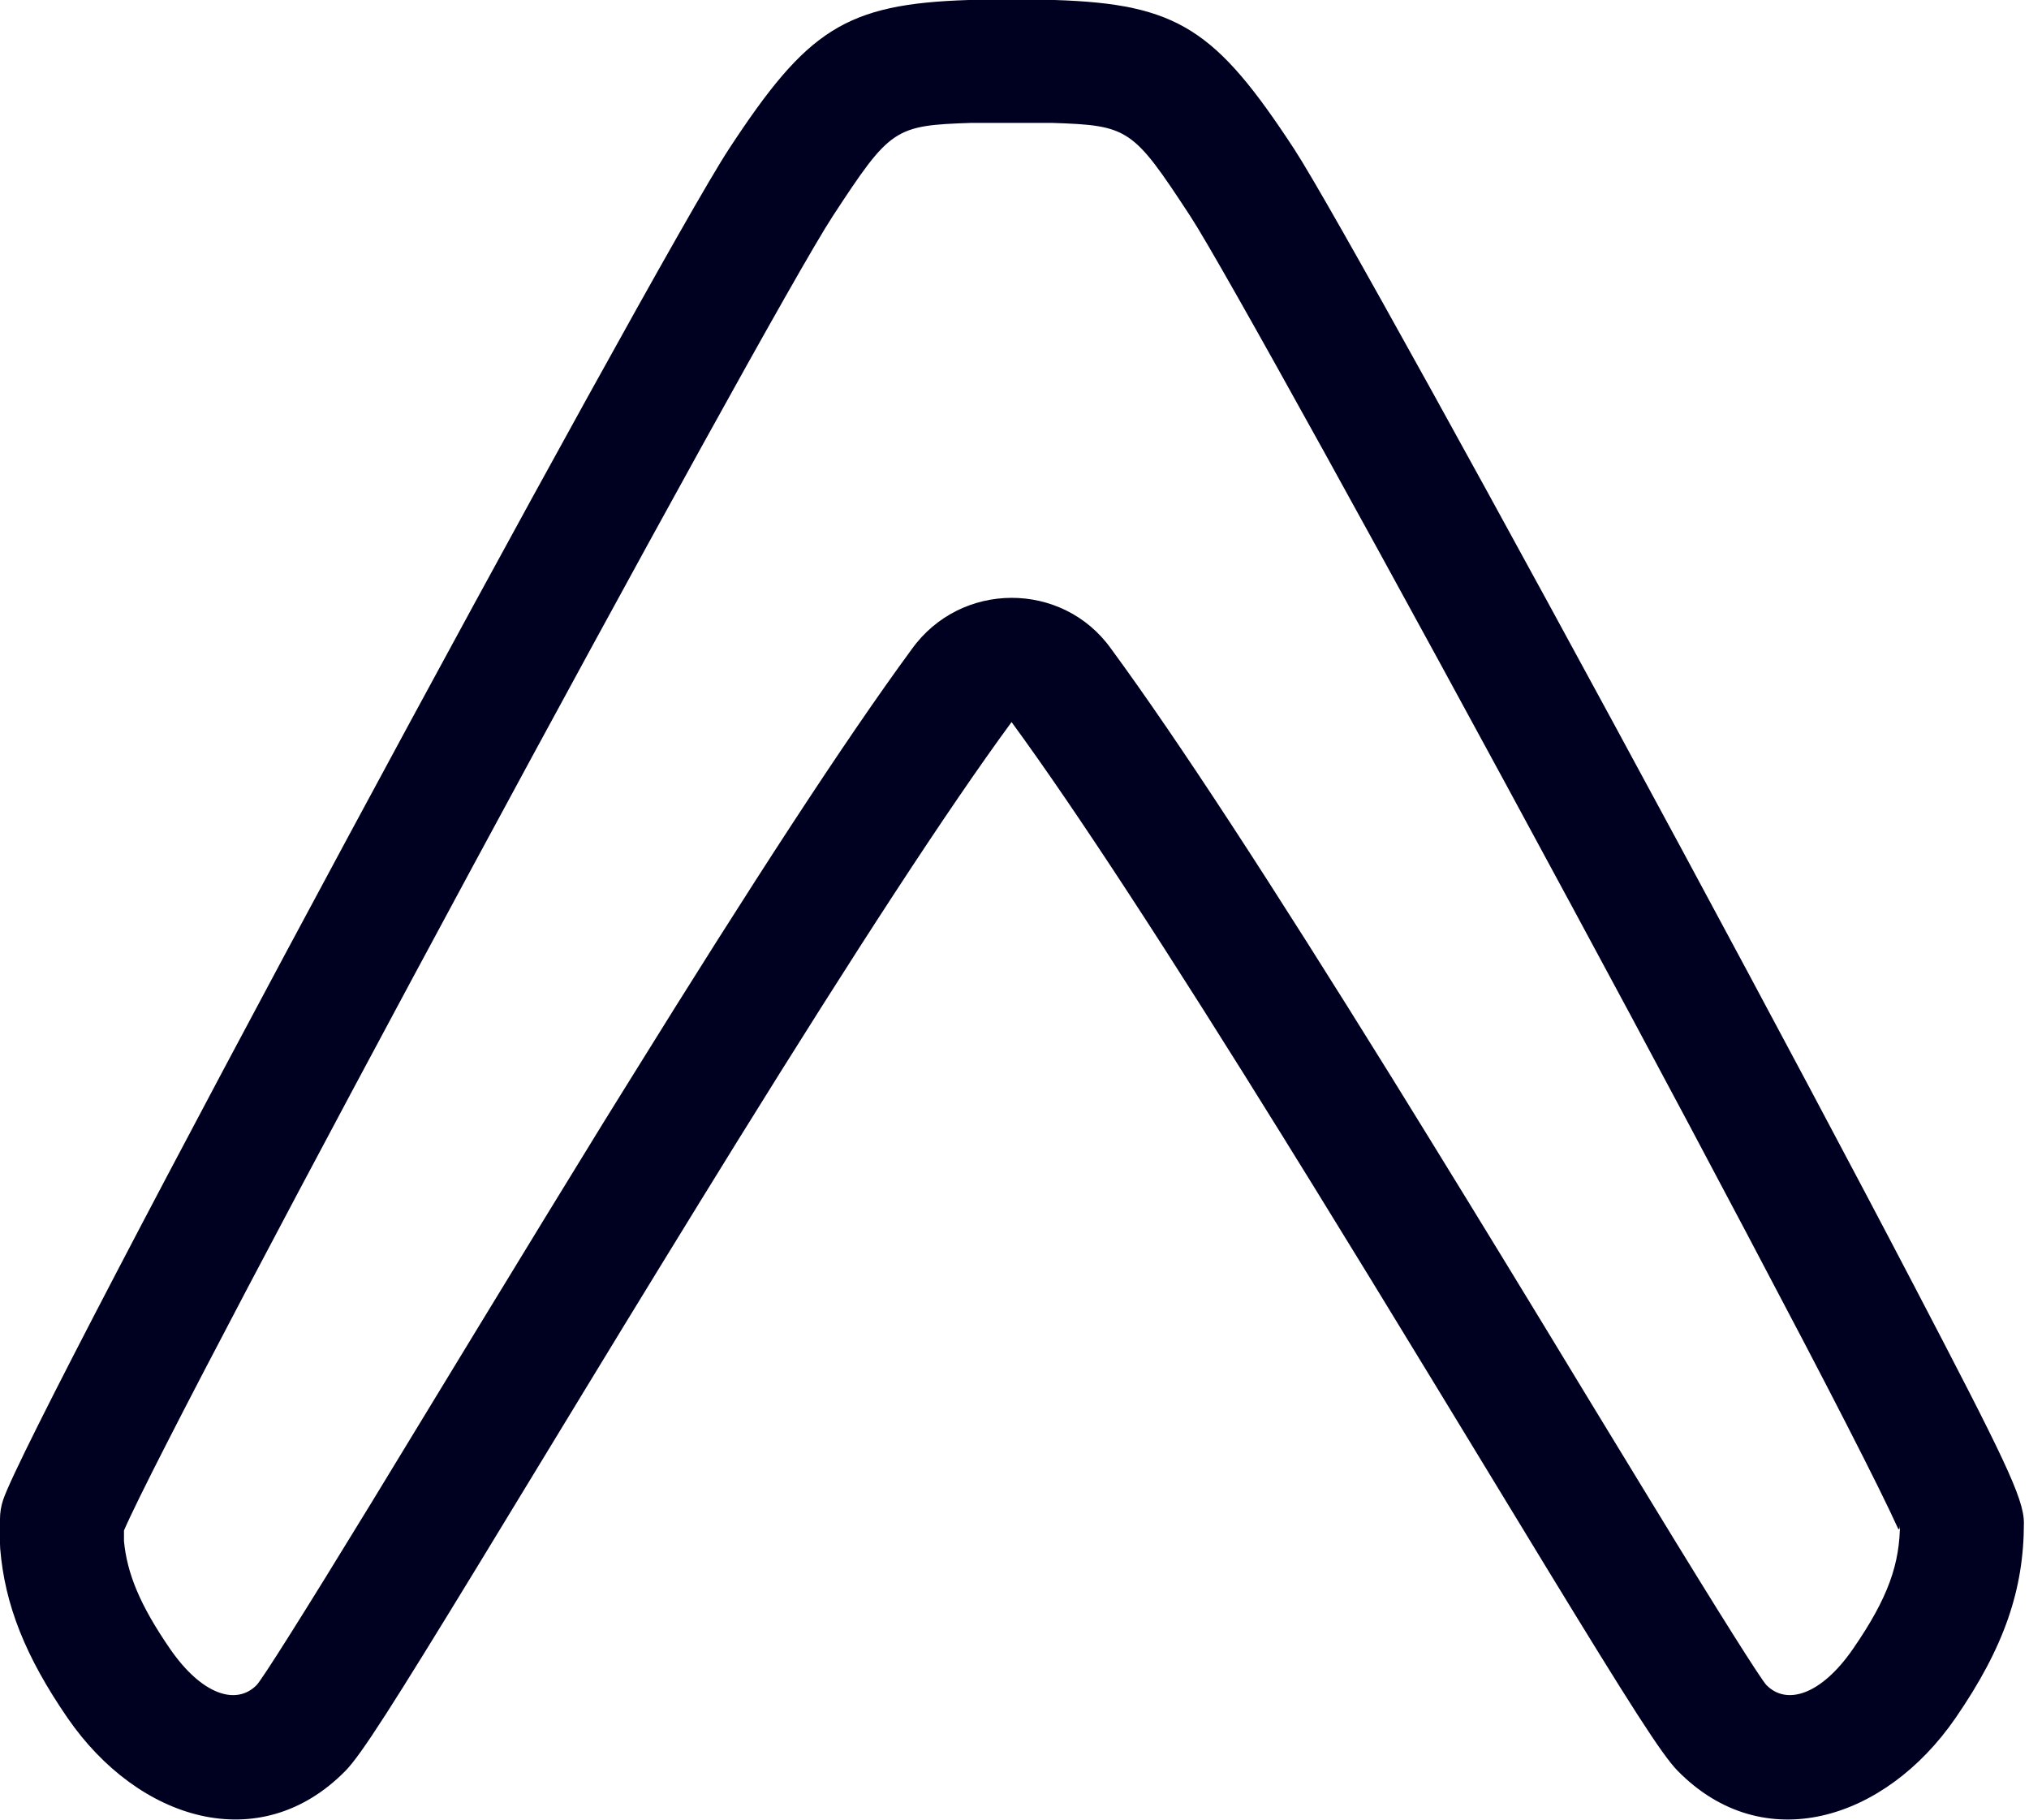
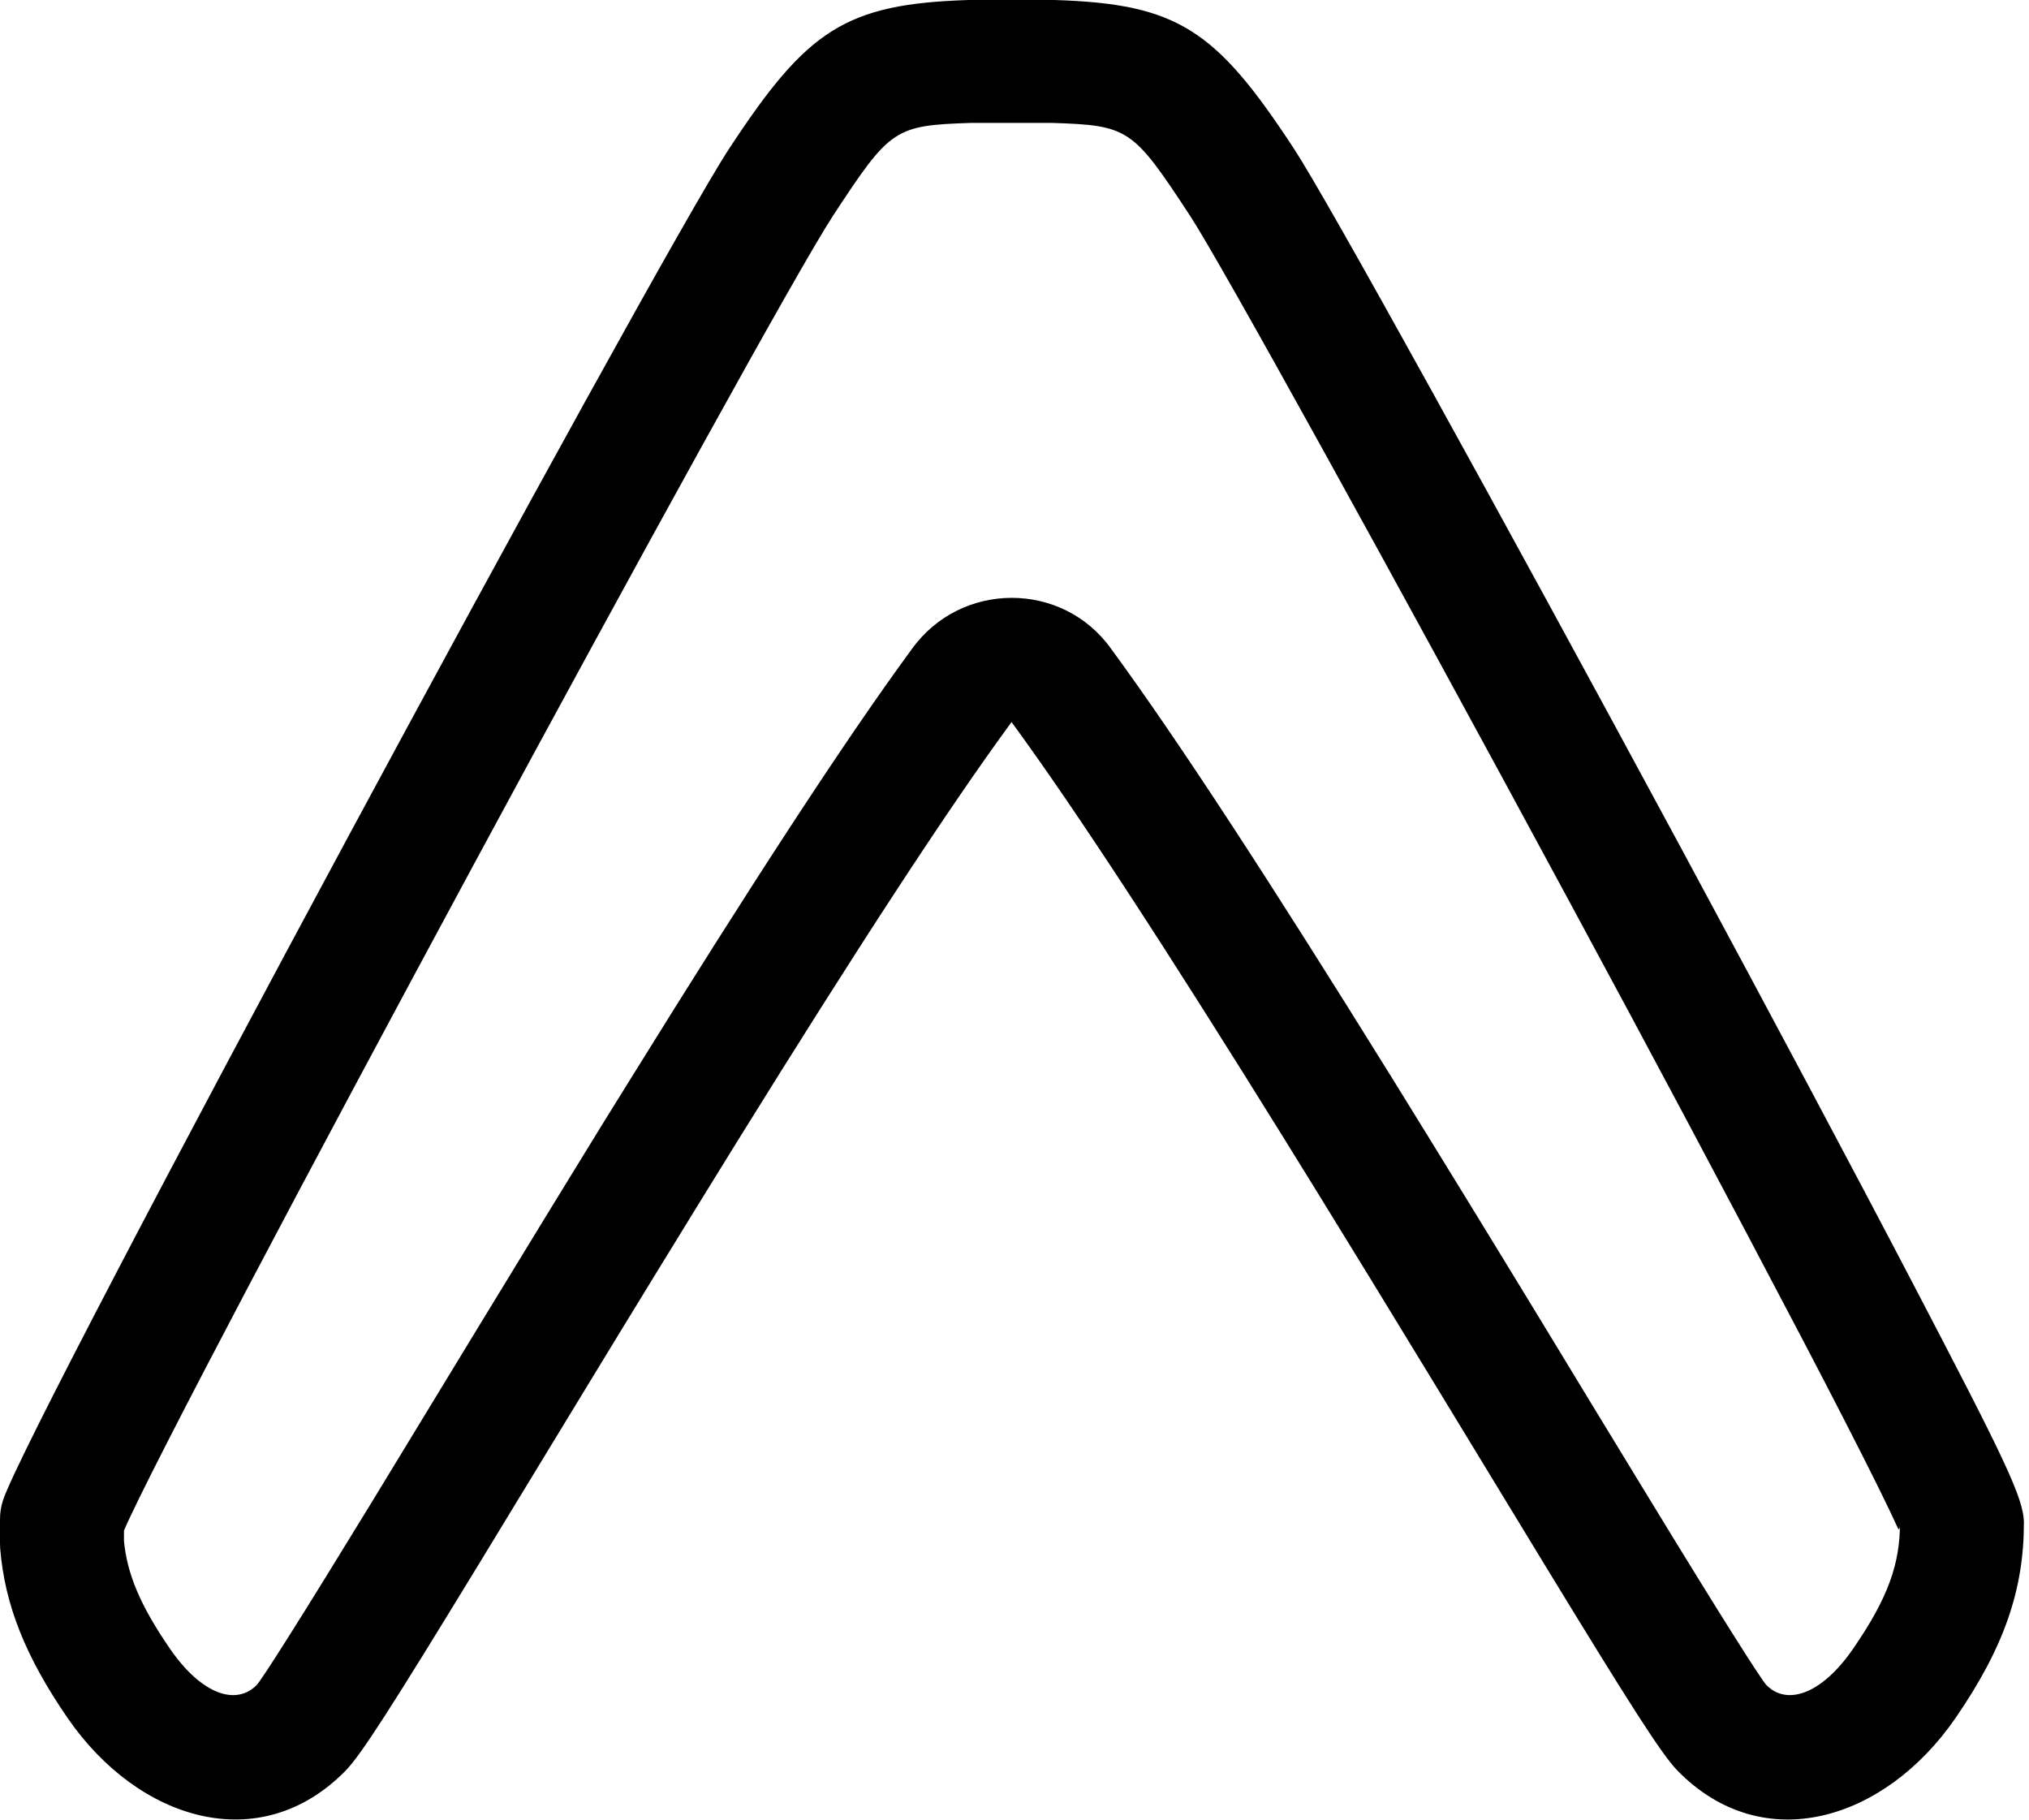
- <svg xmlns="http://www.w3.org/2000/svg" width="29" height="26" fill="none">
-   <path d="M18.384 16.32l.397.641c.534.865 1.08 1.757 1.765 2.882l1.553 2.552c1.19 1.95 1.651 2.677 1.878 2.908 1.225 1.25 2.965.71 3.972-.752.698-1.013.978-1.84.978-2.79 0-.352-.294-.946-1.574-3.397-.855-1.637-2.029-3.84-3.32-6.235-2.634-4.882-5.068-9.287-5.536-10C17.38.424 16.837.055 15.07 0h-1.224c-1.767.056-2.31.425-3.427 2.128C9.348 3.761.415 20.304.043 21.438a.87.87 0 00-.043.271v.352a.87.87 0 00.003.071c.066.799.359 1.54.964 2.419 1.007 1.462 2.746 2.001 3.972.752.226-.23.687-.958 1.878-2.908l1.553-2.552a545.43 545.43 0 012.162-3.524c1.697-2.735 3-4.739 3.926-6.001.931 1.272 2.233 3.273 3.926 6.001zM1.772 21.87c.74-1.716 9.166-17.31 10.132-18.784.823-1.255.877-1.294 1.984-1.33h1.14c1.107.036 1.16.075 1.983 1.33.426.648 2.87 5.072 5.459 9.87a556.427 556.427 0 013.31 6.216c.457.874.816 1.575 1.063 2.074.124.251.219.449.281.587l.008.014c.008.011.024.016.024-.087 0 .582-.165 1.068-.67 1.8-.455.66-.95.814-1.239.519-.074-.076-.654-.99-1.632-2.594-.305-.498-1.52-2.495-1.552-2.55a549.525 549.525 0 00-2.17-3.536c-1.727-2.782-3.052-4.82-4.013-6.129-.694-.971-2.151-.971-2.851.01-.954 1.3-2.28 3.337-4.006 6.12l-.4.644c-.535.869-1.083 1.764-1.77 2.892l-1.552 2.55c-.979 1.602-1.558 2.517-1.633 2.593-.29.295-.783.142-1.238-.518-.431-.626-.614-1.078-.658-1.539v-.151z" fill="#000020" />
+ <svg xmlns="http://www.w3.org/2000/svg" width="29" height="26" viewBox="0 0 29 26" fill="none">
+   <path d="M18.384 16.32l.397.641c.534.865 1.08 1.757 1.765 2.882l1.553 2.552c1.19 1.95 1.651 2.677 1.878 2.908 1.225 1.25 2.965.71 3.972-.752.698-1.013.978-1.84.978-2.79 0-.352-.294-.946-1.574-3.397-.855-1.637-2.029-3.84-3.32-6.235-2.634-4.882-5.068-9.287-5.536-10C17.38.424 16.837.055 15.07 0h-1.224c-1.767.056-2.31.425-3.427 2.128C9.348 3.761.415 20.304.043 21.438a.87.87 0 00-.043.271v.352a.87.87 0 00.003.071c.066.799.359 1.54.964 2.419 1.007 1.462 2.746 2.001 3.972.752.226-.23.687-.958 1.878-2.908l1.553-2.552a545.43 545.43 0 012.162-3.524c1.697-2.735 3-4.739 3.926-6.001.931 1.272 2.233 3.273 3.926 6.001zM1.772 21.87c.74-1.716 9.166-17.31 10.132-18.784.823-1.255.877-1.294 1.984-1.33h1.14c1.107.036 1.16.075 1.983 1.33.426.648 2.87 5.072 5.459 9.87a556.427 556.427 0 013.31 6.216c.457.874.816 1.575 1.063 2.074.124.251.219.449.281.587l.008.014c.008.011.024.016.024-.087 0 .582-.165 1.068-.67 1.8-.455.66-.95.814-1.239.519-.074-.076-.654-.99-1.632-2.594-.305-.498-1.52-2.495-1.552-2.55a549.525 549.525 0 00-2.17-3.536c-1.727-2.782-3.052-4.82-4.013-6.129-.694-.971-2.151-.971-2.851.01-.954 1.3-2.28 3.337-4.006 6.12l-.4.644c-.535.869-1.083 1.764-1.77 2.892l-1.552 2.55c-.979 1.602-1.558 2.517-1.633 2.593-.29.295-.783.142-1.238-.518-.431-.626-.614-1.078-.658-1.539v-.151z" fill="#000" />
</svg>
